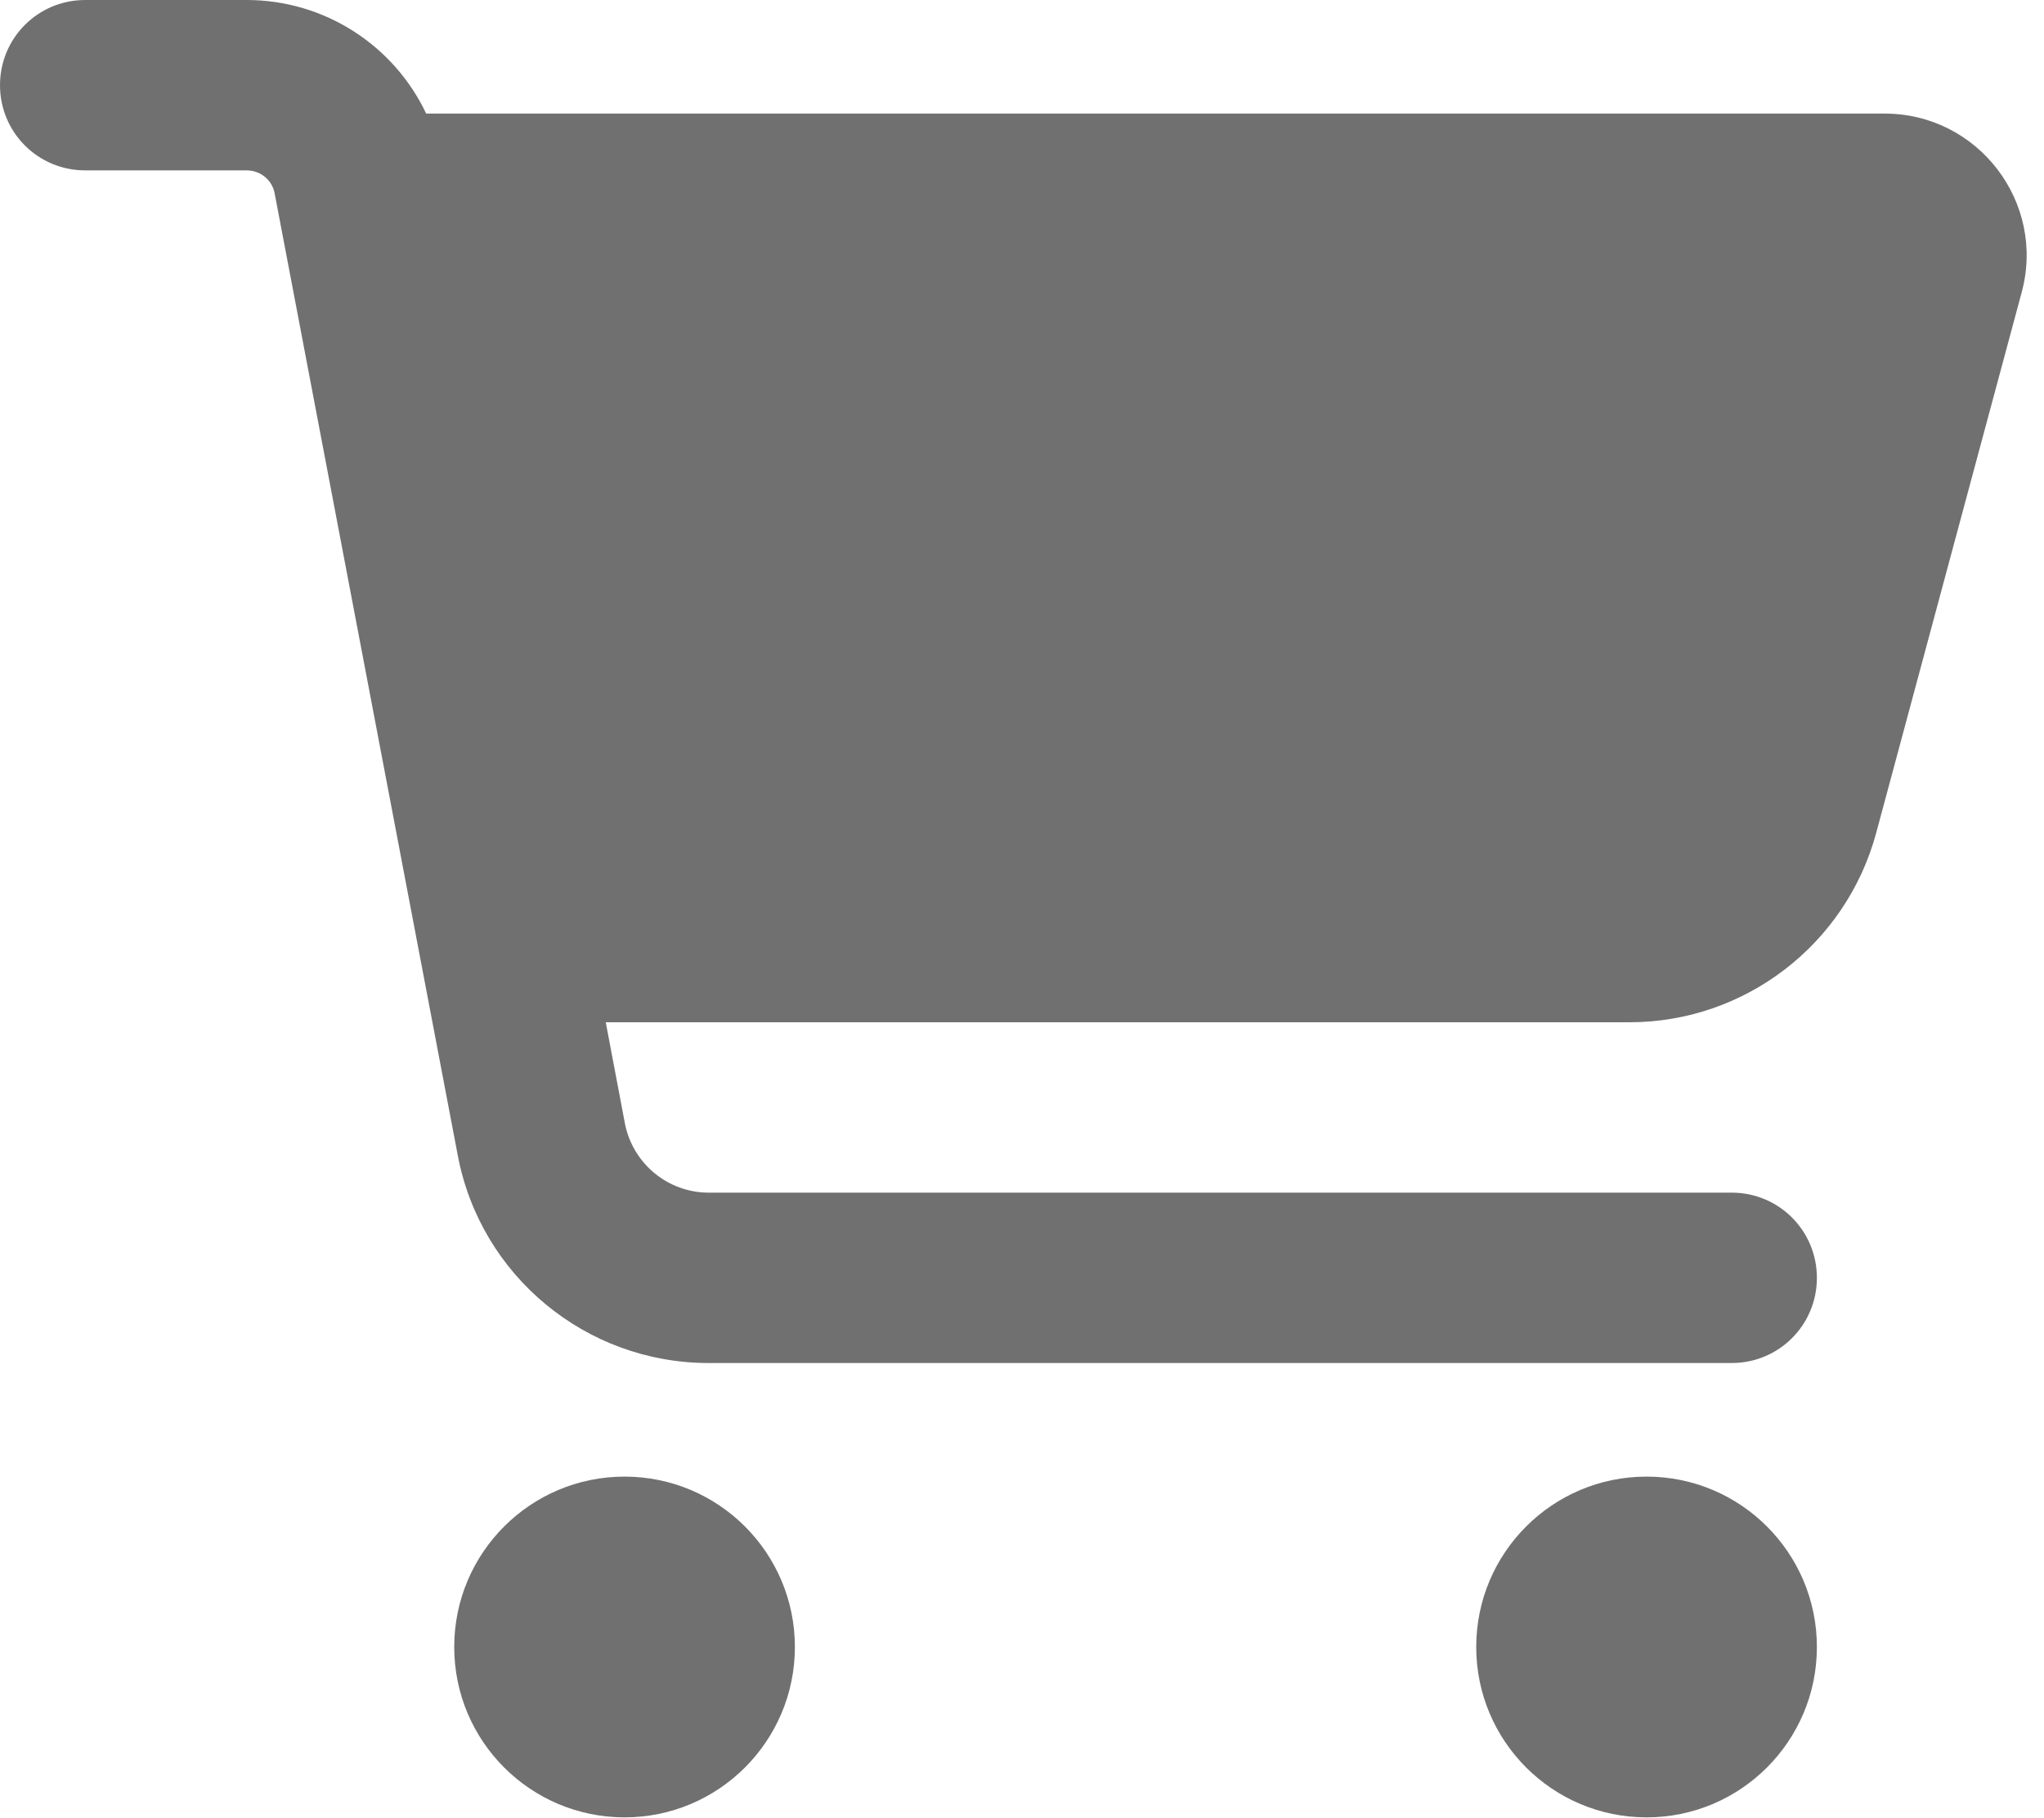
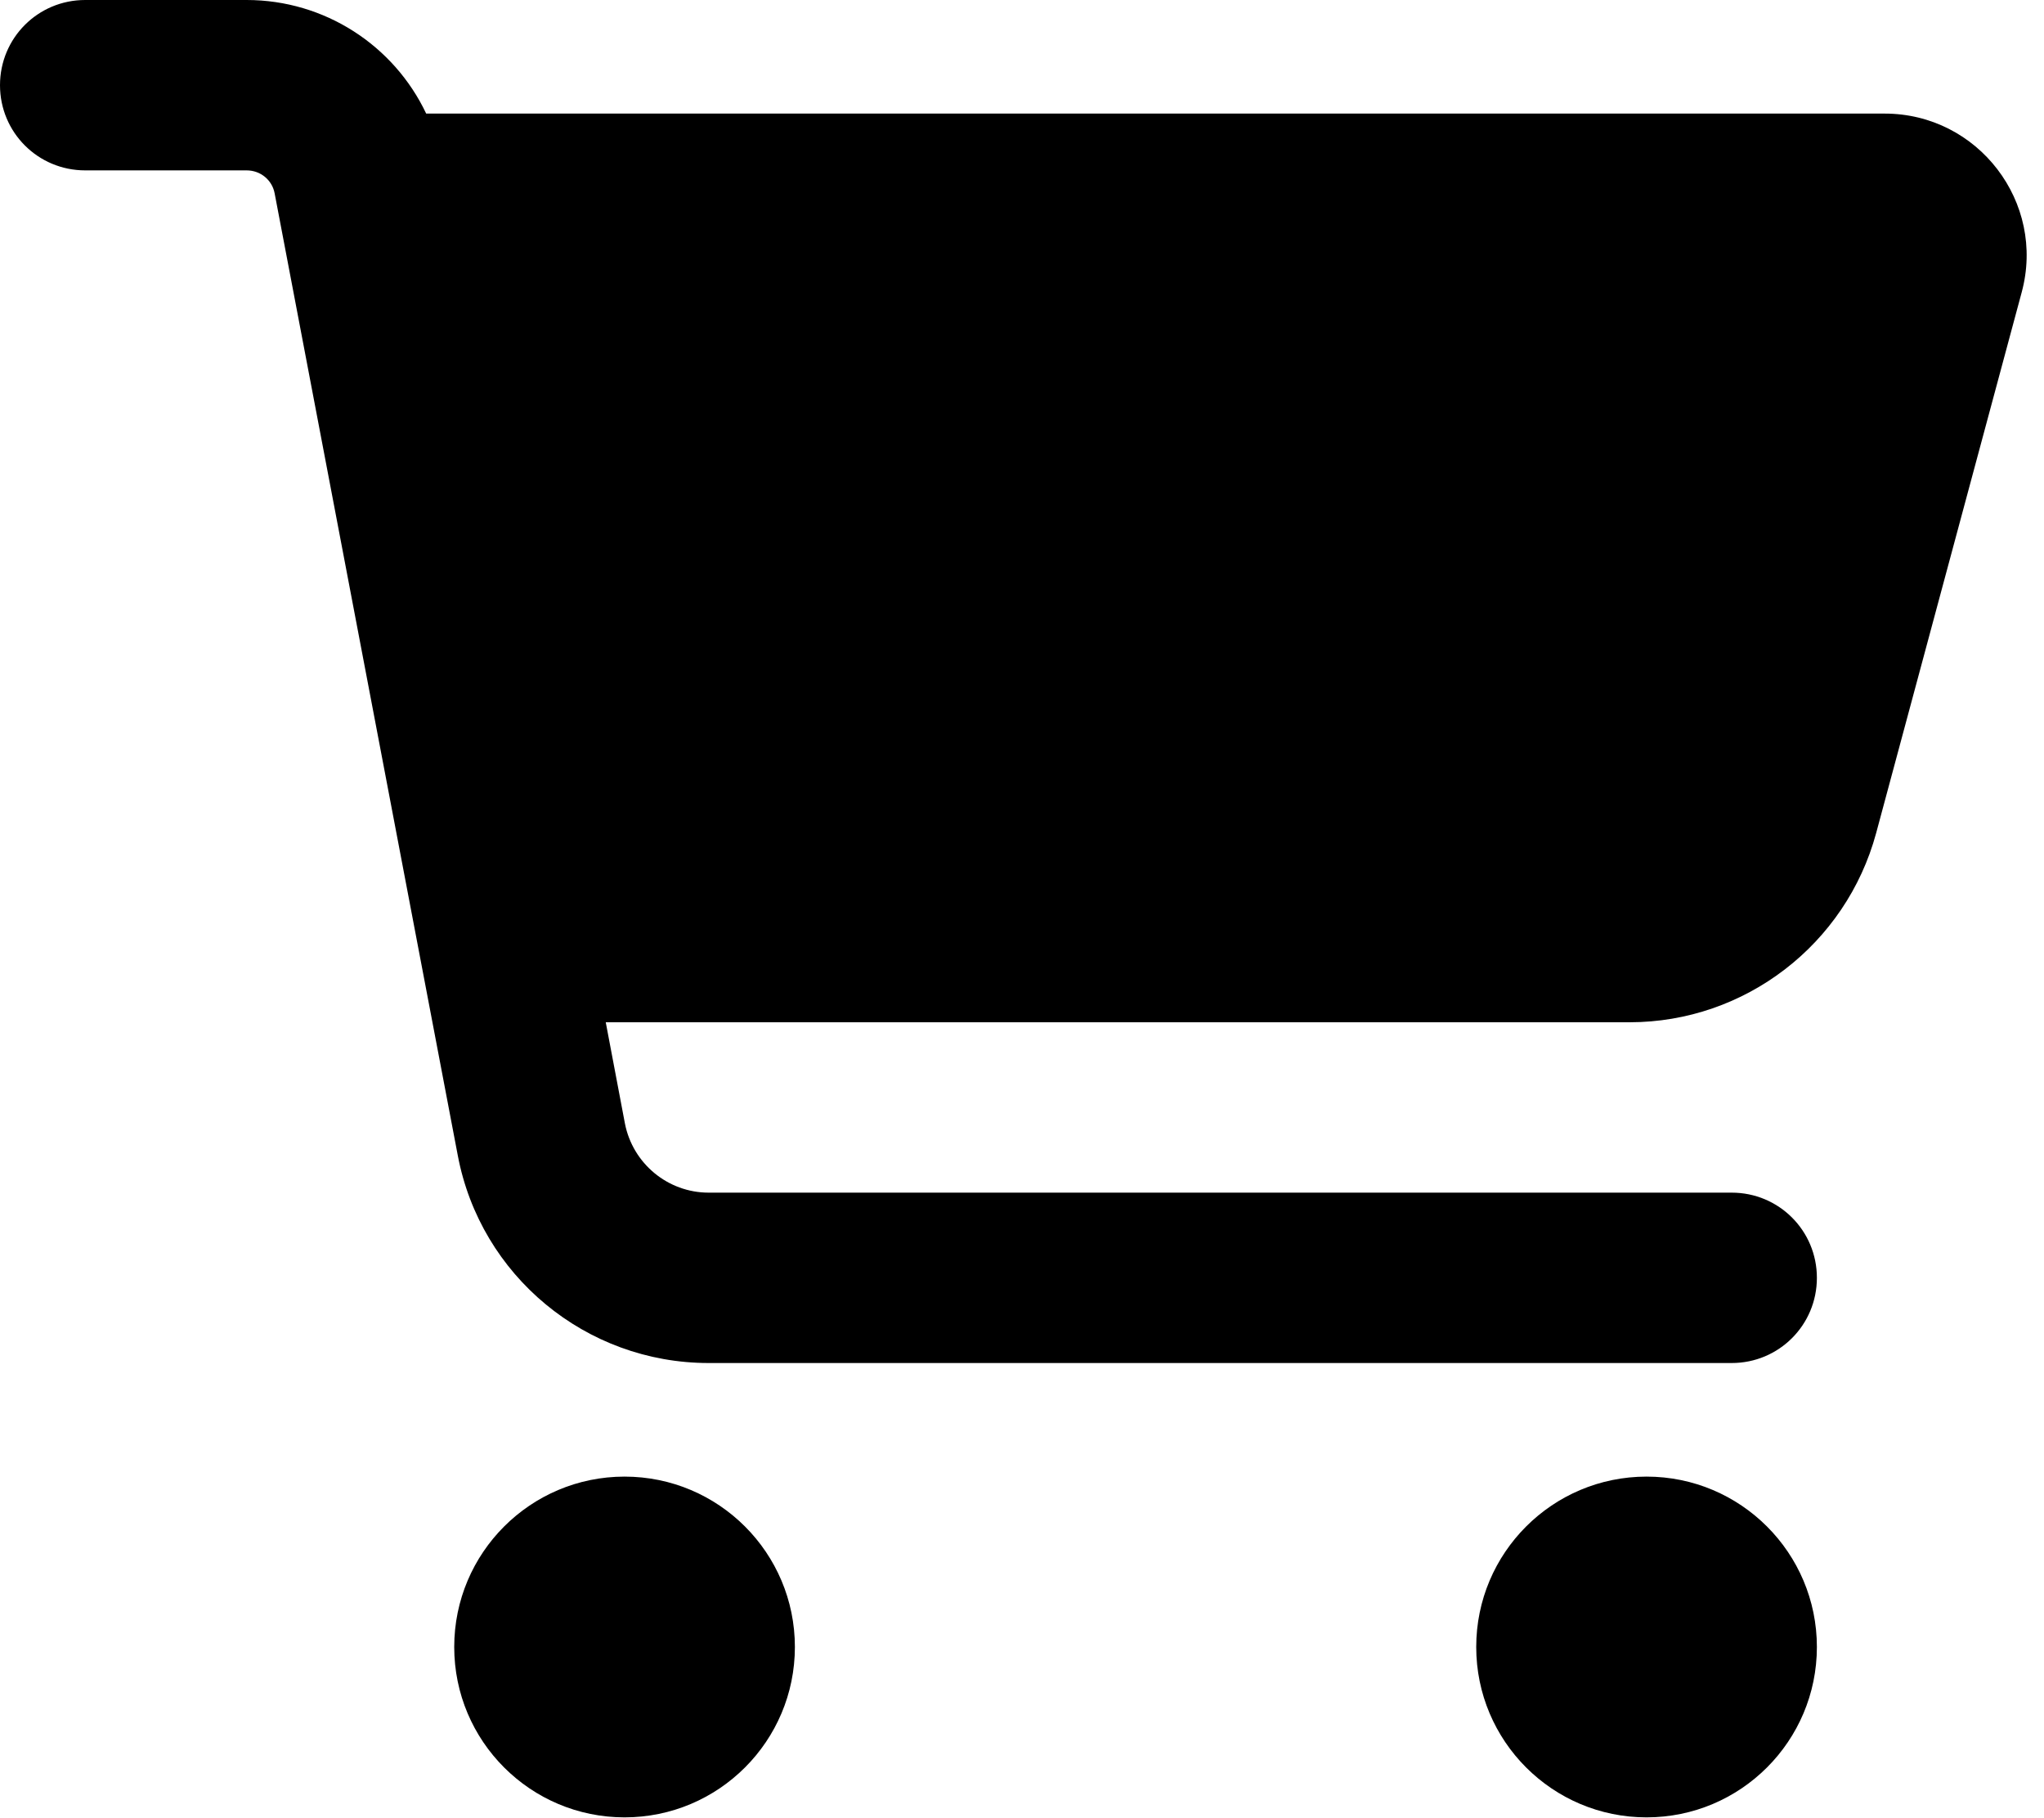
- <svg xmlns="http://www.w3.org/2000/svg" fill="#707070" viewBox="0 0 576 512">
+ <svg xmlns="http://www.w3.org/2000/svg" viewBox="0 0 576 512">
  <path d="M0 24C0 10.7 10.7 0 24 0L69.5 0c22 0 41.5 12.8 50.6 32l411 0c26.3 0 45.5 25 38.6 50.4l-41 152.3c-8.5 31.4-37 53.3-69.5 53.3l-288.5 0 5.4 28.5c2.2 11.3 12.1 19.5 23.6 19.5L488 336c13.3 0 24 10.7 24 24s-10.7 24-24 24l-288.3 0c-34.6 0-64.3-24.6-70.7-58.5L77.4 54.5c-.7-3.8-4-6.5-7.9-6.5L24 48C10.7 48 0 37.3 0 24zM128 464a48 48 0 1 1 96 0 48 48 0 1 1 -96 0zm336-48a48 48 0 1 1 0 96 48 48 0 1 1 0-96z" />
</svg>
